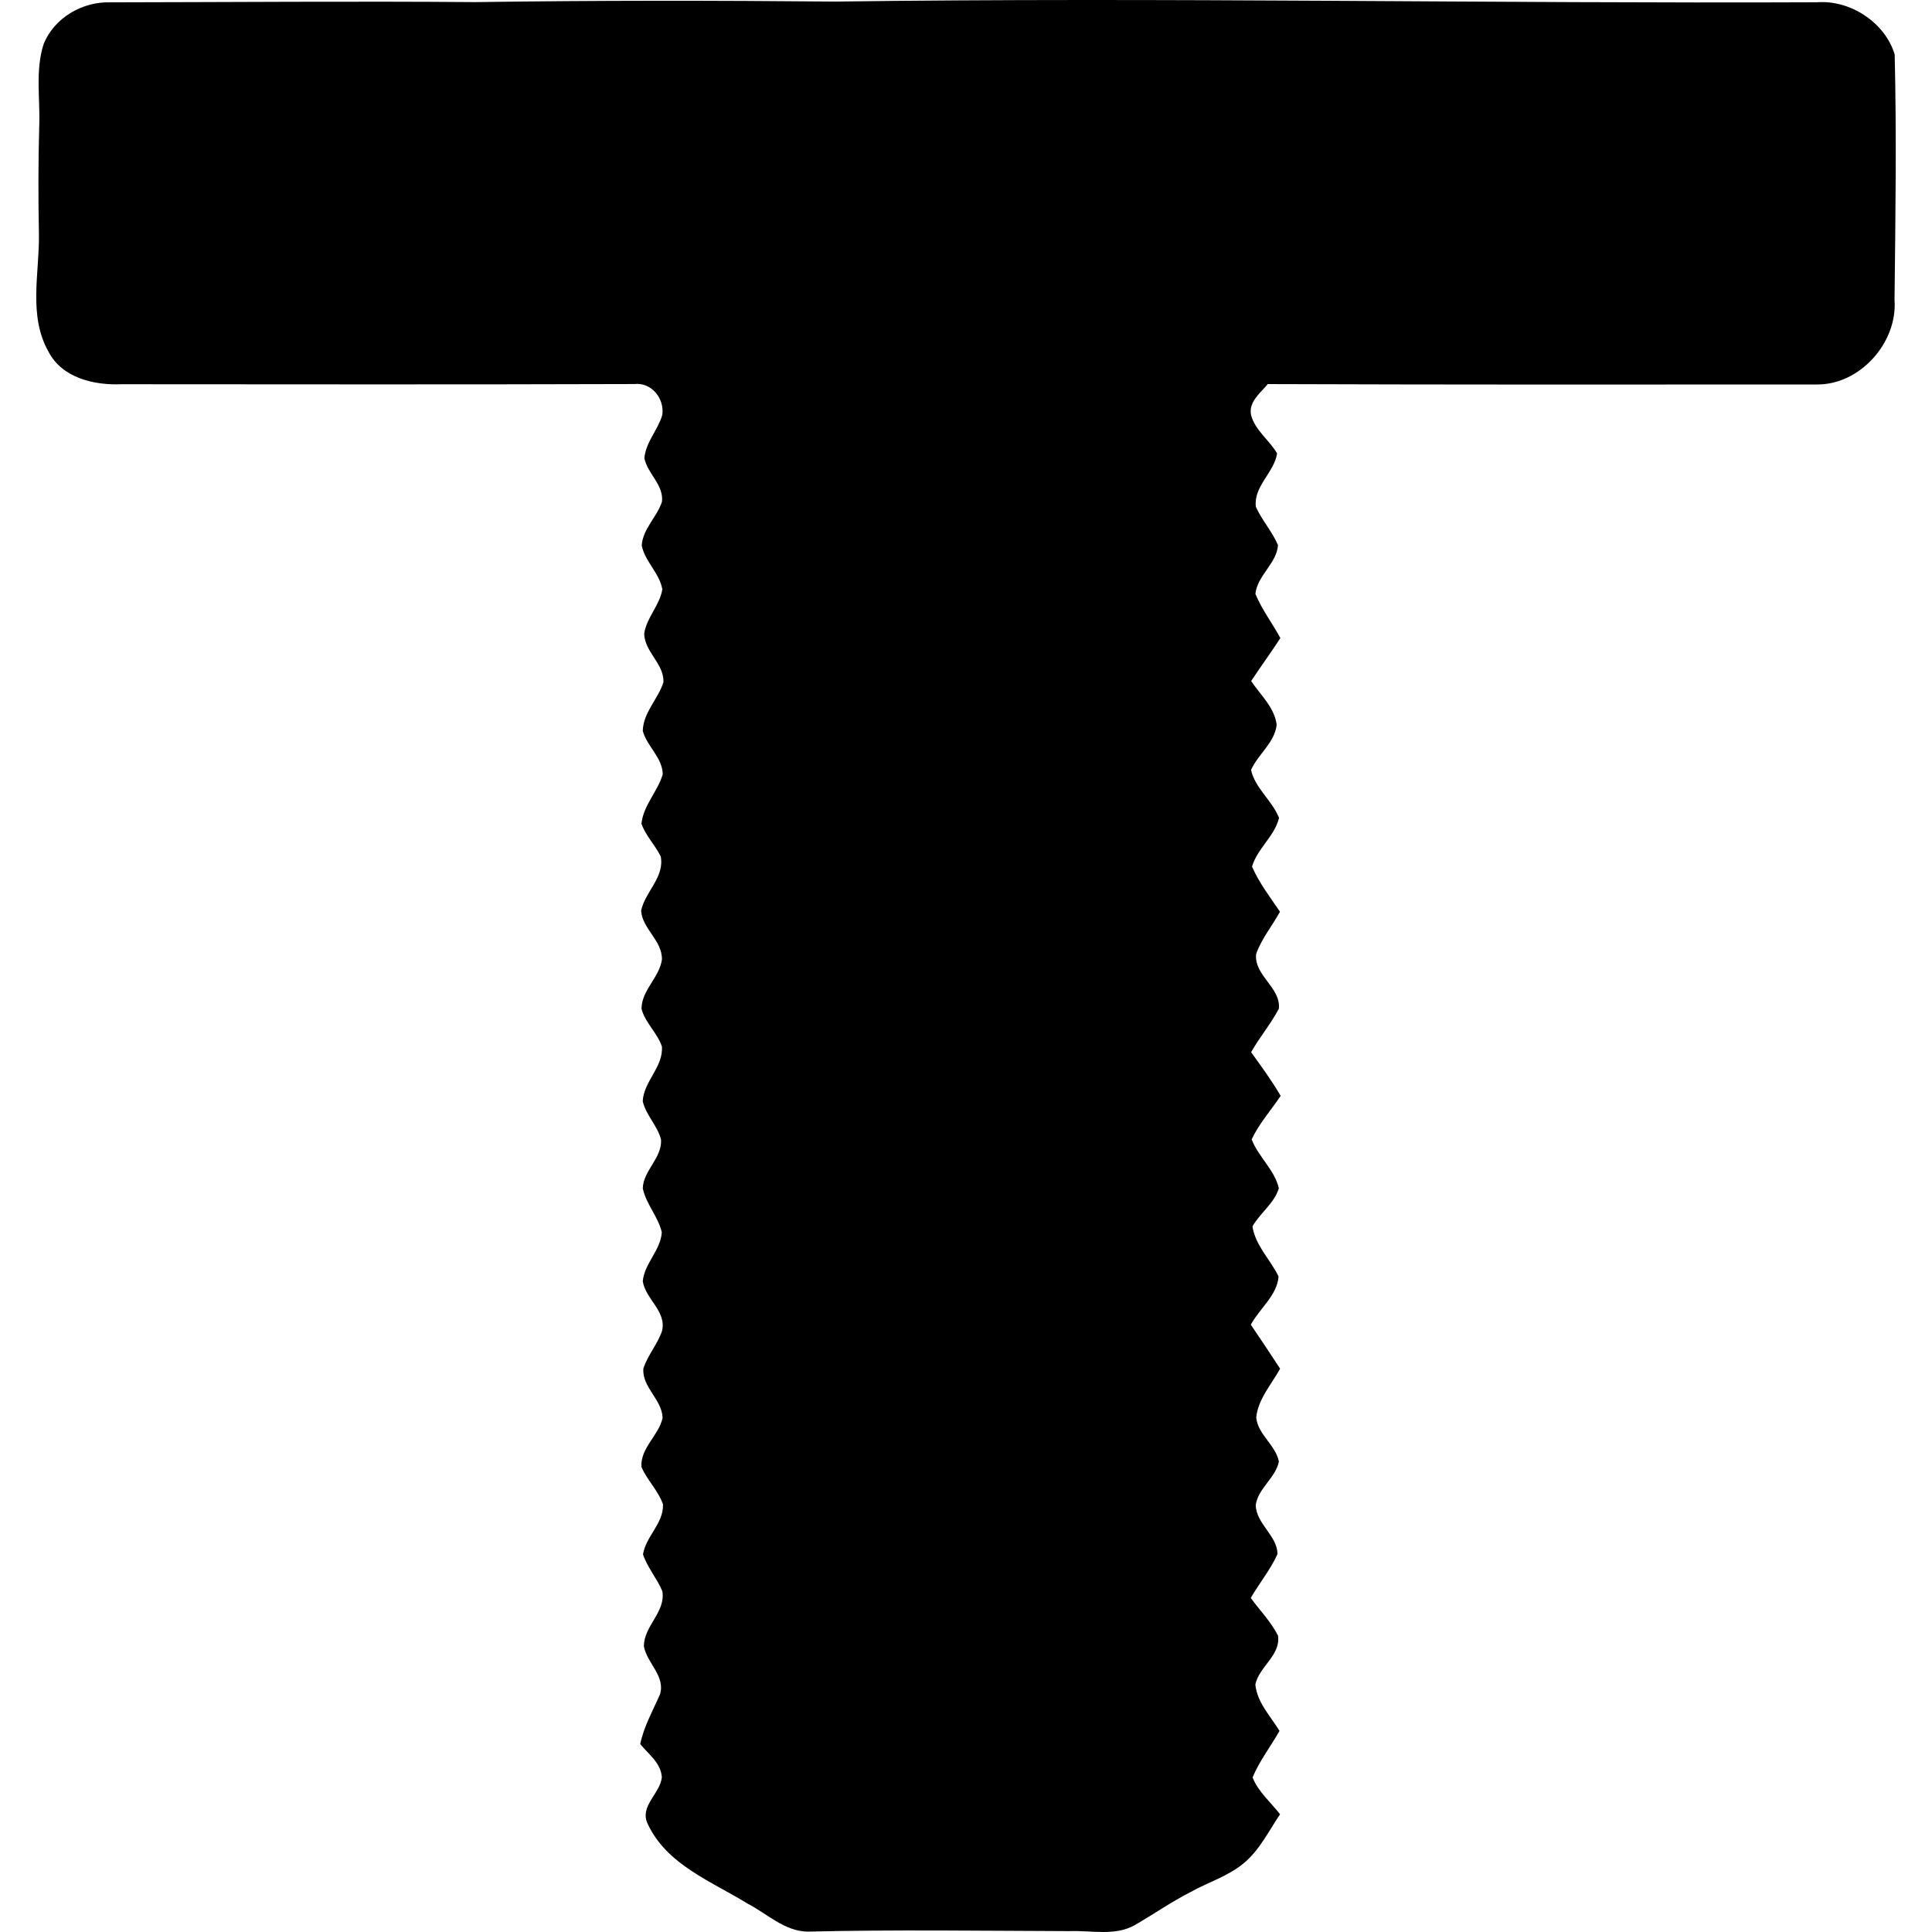
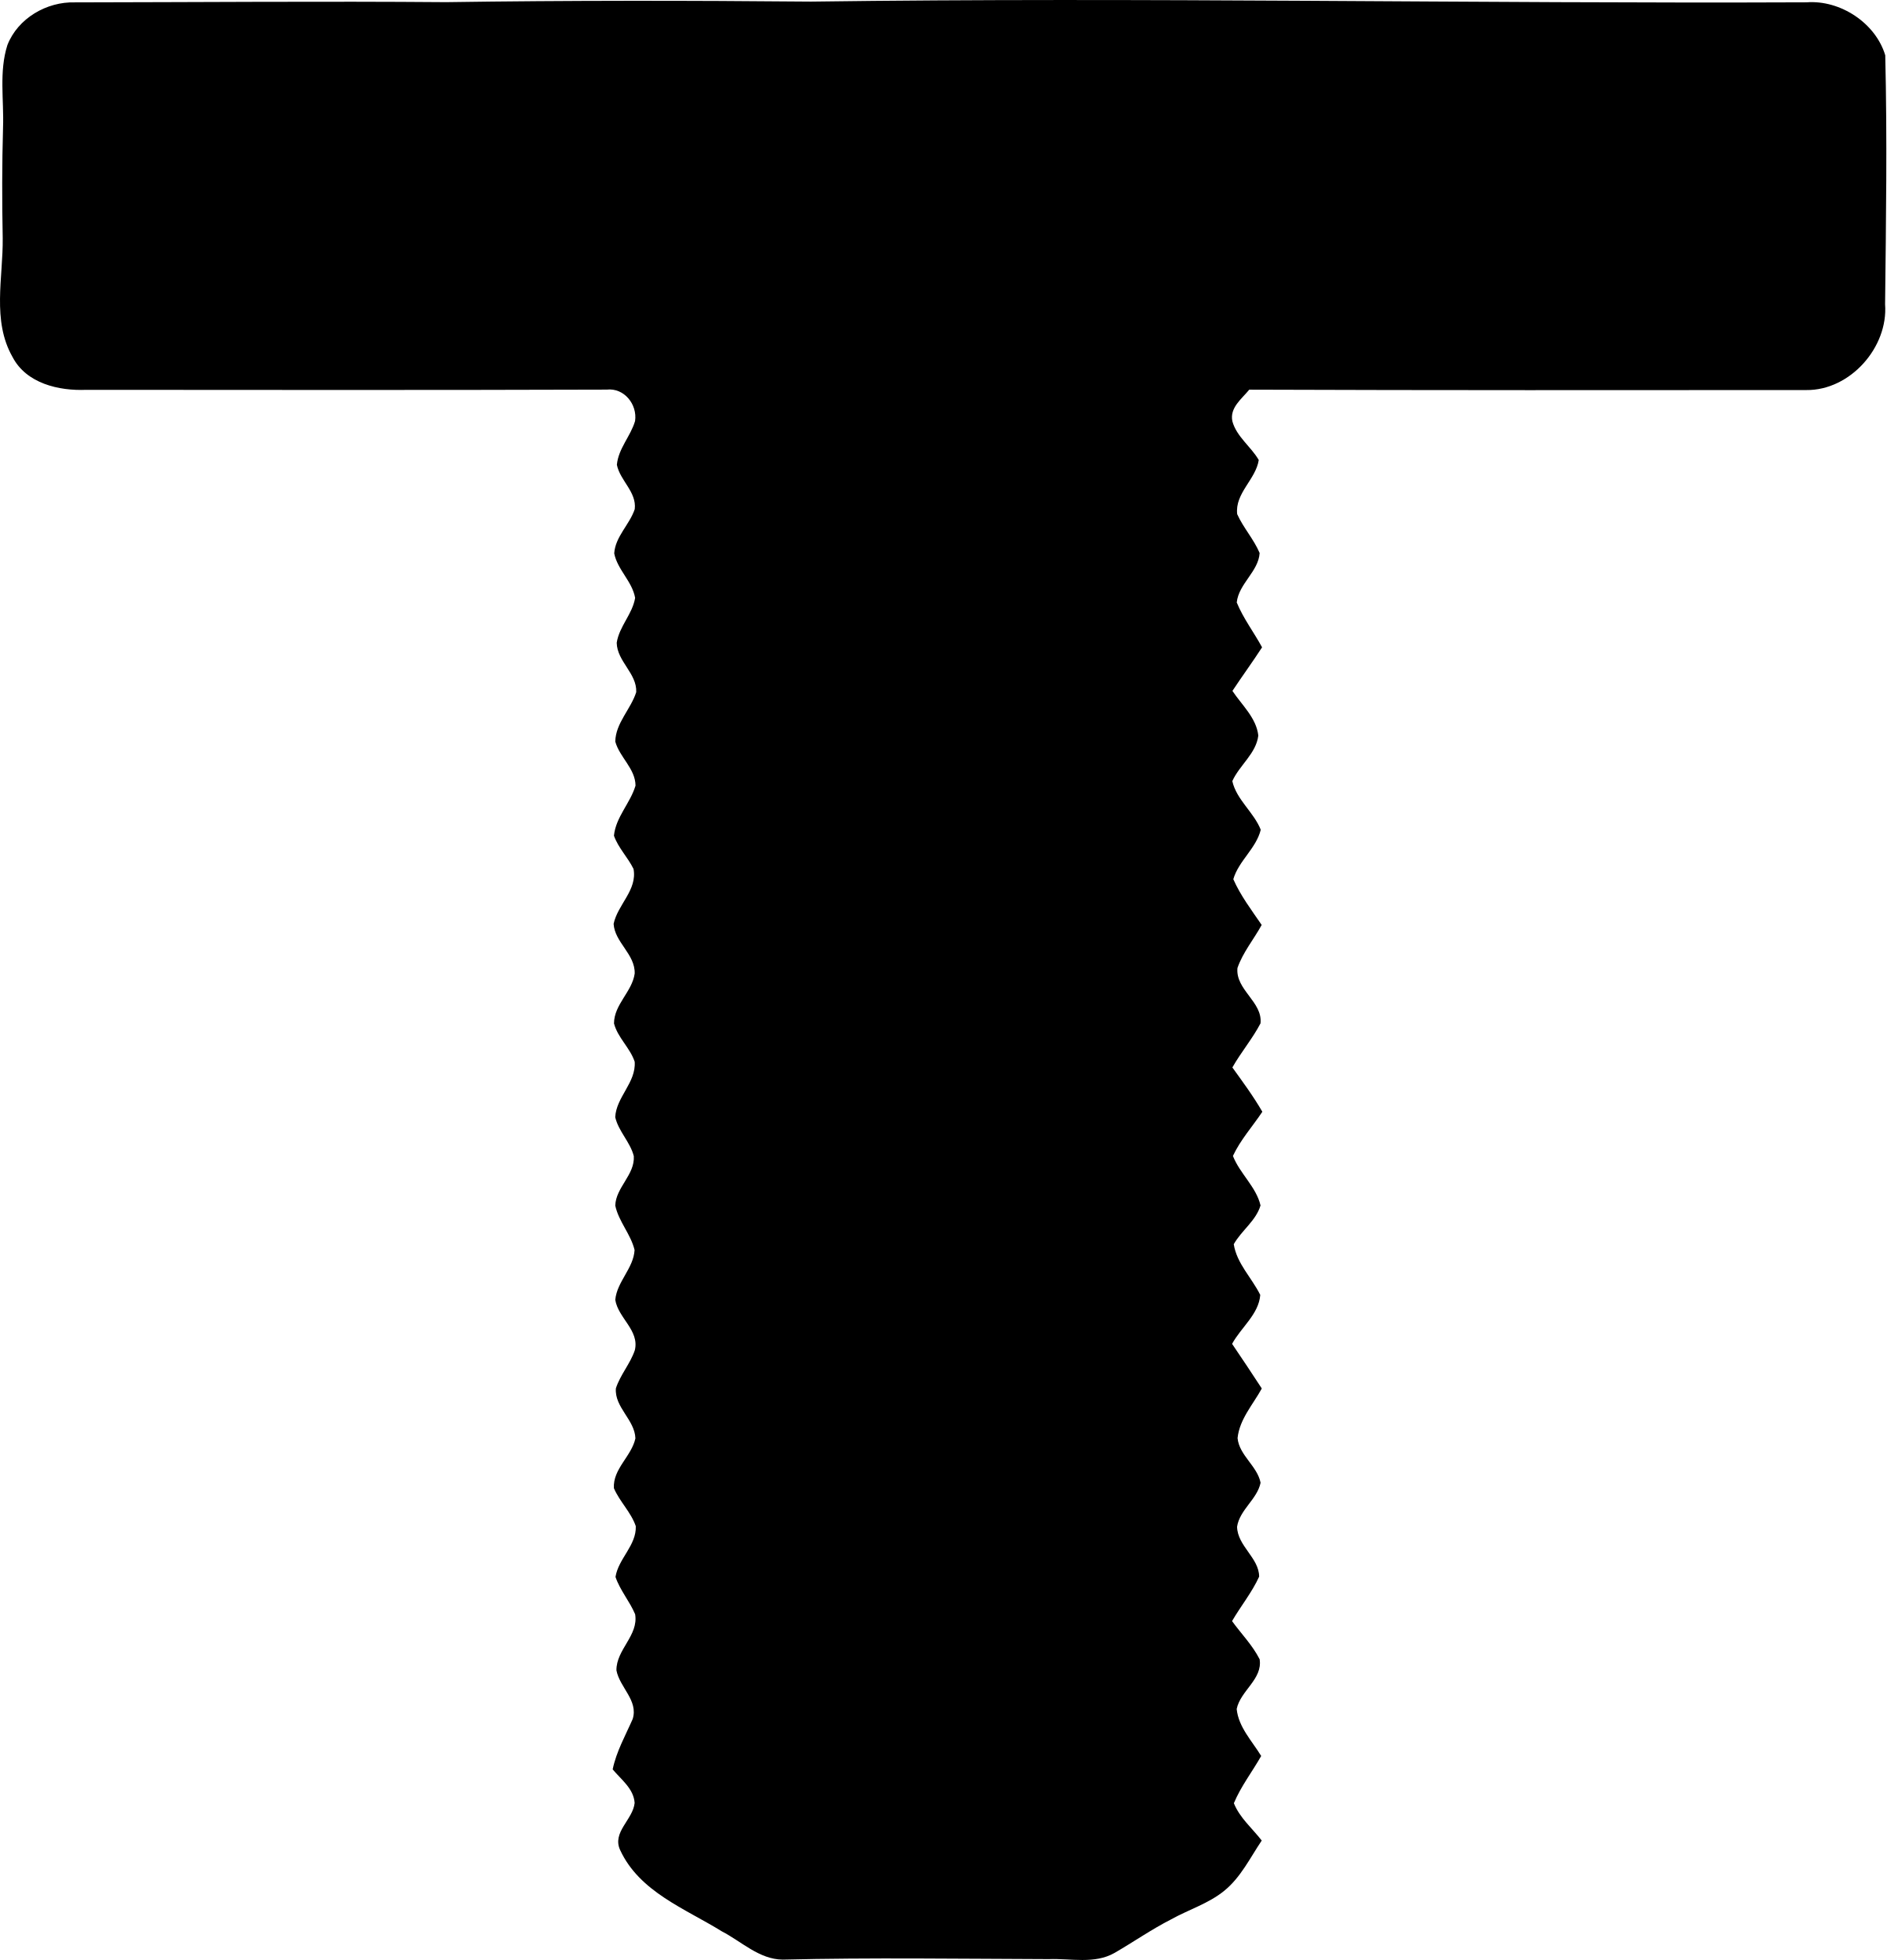
- <svg xmlns="http://www.w3.org/2000/svg" baseProfile="full" height="86pt" version="1.1" viewBox="0 0 86 86" width="86pt">
-   <defs />
-   <path d="M 1.939,1.974 C 2.398,0.802 3.659,0.067 4.902,0.104 C 10.333,0.096 15.758,0.05 21.189,0.094 C 26.525,0.016 31.861,0.021 37.2,0.07 C 51.757,-0.127 66.322,0.162 80.886,0.101 C 82.364,-0.011 83.914,1.006 84.339,2.426 C 84.426,6.063 84.373,9.708 84.332,13.348 C 84.475,15.236 82.801,17.136 80.874,17.114 C 72.725,17.119 64.577,17.126 56.431,17.097 C 56.103,17.502 55.564,17.888 55.691,18.485 C 55.875,19.162 56.504,19.589 56.848,20.184 C 56.717,21.04 55.797,21.637 55.902,22.559 C 56.171,23.159 56.63,23.656 56.887,24.265 C 56.836,25.078 55.97,25.61 55.882,26.435 C 56.169,27.133 56.635,27.74 56.994,28.403 C 56.574,29.05 56.118,29.672 55.693,30.315 C 56.106,30.936 56.741,31.496 56.829,32.273 C 56.734,33.064 56.004,33.571 55.688,34.272 C 55.87,35.09 56.63,35.634 56.935,36.408 C 56.732,37.233 55.965,37.772 55.732,38.577 C 56.05,39.3 56.533,39.934 56.977,40.584 C 56.63,41.217 56.152,41.785 55.914,42.472 C 55.819,43.43 57.023,43.957 56.926,44.901 C 56.571,45.58 56.069,46.168 55.691,46.837 C 56.147,47.471 56.613,48.102 57.006,48.781 C 56.576,49.427 56.045,50.011 55.715,50.72 C 56.018,51.496 56.739,52.079 56.926,52.892 C 56.727,53.564 56.091,53.991 55.751,54.593 C 55.885,55.445 56.545,56.068 56.914,56.818 C 56.851,57.665 56.067,58.247 55.678,58.966 C 56.118,59.616 56.554,60.266 56.982,60.924 C 56.596,61.628 56.001,62.275 55.919,63.1 C 55.992,63.86 56.783,64.321 56.928,65.059 C 56.78,65.787 56.013,66.238 55.897,66.988 C 55.911,67.835 56.863,68.356 56.865,69.179 C 56.55,69.873 56.059,70.47 55.676,71.13 C 56.079,71.686 56.574,72.186 56.887,72.804 C 57.023,73.683 56.045,74.18 55.88,74.986 C 55.958,75.782 56.554,76.391 56.955,77.049 C 56.562,77.743 56.064,78.381 55.756,79.121 C 56.013,79.764 56.562,80.22 56.979,80.759 C 56.47,81.514 56.062,82.37 55.341,82.957 C 54.647,83.525 53.774,83.787 53,84.219 C 52.143,84.656 51.354,85.207 50.524,85.687 C 49.644,86.192 48.593,85.925 47.632,85.961 C 43.74,85.949 39.845,85.891 35.953,85.983 C 34.929,85.971 34.152,85.19 33.288,84.743 C 31.679,83.746 29.682,83.016 28.831,81.186 C 28.452,80.395 29.389,79.846 29.461,79.109 C 29.42,78.478 28.867,78.082 28.498,77.636 C 28.661,76.85 29.059,76.151 29.377,75.425 C 29.631,74.612 28.801,74.037 28.663,73.29 C 28.653,72.377 29.641,71.761 29.483,70.829 C 29.243,70.257 28.821,69.781 28.622,69.191 C 28.75,68.383 29.542,67.813 29.512,66.966 C 29.304,66.35 28.804,65.891 28.552,65.297 C 28.503,64.447 29.326,63.901 29.495,63.113 C 29.469,62.295 28.573,61.751 28.639,60.917 C 28.833,60.317 29.272,59.837 29.471,59.24 C 29.677,58.371 28.738,57.832 28.612,57.034 C 28.685,56.233 29.413,55.653 29.459,54.848 C 29.292,54.149 28.763,53.603 28.612,52.899 C 28.634,52.101 29.478,51.545 29.425,50.727 C 29.267,50.106 28.755,49.645 28.61,49.019 C 28.653,48.133 29.529,47.5 29.464,46.585 C 29.26,45.974 28.719,45.532 28.556,44.906 C 28.559,44.071 29.352,43.515 29.464,42.717 C 29.491,41.868 28.588,41.351 28.539,40.536 C 28.719,39.686 29.585,39.053 29.413,38.126 C 29.163,37.616 28.743,37.204 28.554,36.668 C 28.634,35.85 29.272,35.241 29.5,34.471 C 29.495,33.724 28.801,33.229 28.612,32.537 C 28.629,31.72 29.294,31.12 29.532,30.368 C 29.566,29.545 28.692,29.024 28.675,28.204 C 28.784,27.483 29.367,26.947 29.483,26.233 C 29.355,25.505 28.707,24.998 28.566,24.282 C 28.612,23.542 29.241,23.02 29.466,22.338 C 29.556,21.586 28.823,21.091 28.683,20.395 C 28.746,19.681 29.284,19.143 29.481,18.473 C 29.588,17.742 29,17.007 28.236,17.095 C 20.626,17.119 13.014,17.109 5.402,17.104 C 4.191,17.155 2.766,16.825 2.162,15.66 C 1.252,14.061 1.755,12.178 1.733,10.443 C 1.701,8.827 1.701,7.209 1.747,5.593 C 1.791,4.389 1.565,3.146 1.939,1.974" fill="#000000" opacity="1.00" />
+ <svg xmlns="http://www.w3.org/2000/svg" version="1.1" viewBox="107.36 270.94 341.1 354.41">
+   <g id="#000000ff">
+     <path fill="#000000" opacity="1.00" d=" M 108.70 279.08 C 110.59 274.25 115.79 271.22 120.91 271.37 C 143.29 271.34 165.65 271.15 188.03 271.33 C 210.02 271.01 232.01 271.03 254.01 271.23 C 314.00 270.42 374.02 271.61 434.04 271.36 C 440.13 270.90 446.52 275.09 448.27 280.94 C 448.63 295.93 448.41 310.95 448.24 325.95 C 448.83 333.73 441.93 341.56 433.99 341.47 C 400.41 341.49 366.83 341.52 333.26 341.40 C 331.91 343.07 329.69 344.66 330.21 347.12 C 330.97 349.91 333.56 351.67 334.98 354.12 C 334.44 357.65 330.65 360.11 331.08 363.91 C 332.19 366.38 334.08 368.43 335.14 370.94 C 334.93 374.29 331.36 376.48 331.00 379.88 C 332.18 382.76 334.10 385.26 335.58 387.99 C 333.85 390.66 331.97 393.22 330.22 395.87 C 331.92 398.43 334.54 400.74 334.90 403.94 C 334.51 407.20 331.50 409.29 330.20 412.18 C 330.95 415.55 334.08 417.79 335.34 420.98 C 334.50 424.38 331.34 426.60 330.38 429.92 C 331.69 432.90 333.68 435.51 335.51 438.19 C 334.08 440.80 332.11 443.14 331.13 445.97 C 330.74 449.92 335.70 452.09 335.30 455.98 C 333.84 458.78 331.77 461.20 330.21 463.96 C 332.09 466.57 334.01 469.17 335.63 471.97 C 333.86 474.63 331.67 477.04 330.31 479.96 C 331.56 483.16 334.53 485.56 335.30 488.91 C 334.48 491.68 331.86 493.44 330.46 495.92 C 331.01 499.43 333.73 502.00 335.25 505.09 C 334.99 508.58 331.76 510.98 330.16 513.94 C 331.97 516.62 333.77 519.30 335.53 522.01 C 333.94 524.91 331.49 527.58 331.15 530.98 C 331.45 534.11 334.71 536.01 335.31 539.05 C 334.70 542.05 331.54 543.91 331.06 547.00 C 331.12 550.49 335.04 552.64 335.05 556.03 C 333.75 558.89 331.73 561.35 330.15 564.07 C 331.81 566.36 333.85 568.42 335.14 570.97 C 335.70 574.59 331.67 576.64 330.99 579.96 C 331.31 583.24 333.77 585.75 335.42 588.46 C 333.80 591.32 331.75 593.95 330.48 597.00 C 331.54 599.65 333.80 601.53 335.52 603.75 C 333.42 606.86 331.74 610.39 328.77 612.81 C 325.91 615.15 322.31 616.23 319.12 618.01 C 315.59 619.81 312.34 622.08 308.92 624.06 C 305.29 626.14 300.96 625.04 297.00 625.19 C 280.96 625.14 264.91 624.90 248.87 625.28 C 244.65 625.23 241.45 622.01 237.89 620.17 C 231.26 616.06 223.03 613.05 219.52 605.51 C 217.96 602.25 221.82 599.99 222.12 596.95 C 221.95 594.35 219.67 592.72 218.15 590.88 C 218.82 587.64 220.46 584.76 221.77 581.77 C 222.82 578.42 219.40 576.05 218.83 572.97 C 218.79 569.21 222.86 566.67 222.21 562.83 C 221.22 560.47 219.48 558.51 218.66 556.08 C 219.19 552.75 222.45 550.40 222.33 546.91 C 221.47 544.37 219.41 542.48 218.37 540.03 C 218.17 536.53 221.56 534.28 222.26 531.03 C 222.15 527.66 218.46 525.42 218.73 521.98 C 219.53 519.51 221.34 517.53 222.16 515.07 C 223.01 511.49 219.14 509.27 218.62 505.98 C 218.92 502.68 221.92 500.29 222.11 496.97 C 221.42 494.09 219.24 491.84 218.62 488.94 C 218.71 485.65 222.19 483.36 221.97 479.99 C 221.32 477.43 219.21 475.53 218.61 472.95 C 218.79 469.30 222.40 466.69 222.13 462.92 C 221.29 460.40 219.06 458.58 218.39 456.00 C 218.40 452.56 221.67 450.27 222.13 446.98 C 222.24 443.48 218.52 441.35 218.32 437.99 C 219.06 434.49 222.63 431.88 221.92 428.06 C 220.89 425.96 219.16 424.26 218.38 422.05 C 218.71 418.68 221.34 416.17 222.28 413.00 C 222.26 409.92 219.40 407.88 218.62 405.03 C 218.69 401.66 221.43 399.19 222.41 396.09 C 222.55 392.70 218.95 390.55 218.88 387.17 C 219.33 384.20 221.73 381.99 222.21 379.05 C 221.68 376.05 219.01 373.96 218.43 371.01 C 218.62 367.96 221.21 365.81 222.14 363.00 C 222.51 359.90 219.49 357.86 218.91 354.99 C 219.17 352.05 221.39 349.83 222.20 347.07 C 222.64 344.06 220.22 341.03 217.07 341.39 C 185.71 341.49 154.34 341.45 122.97 341.43 C 117.98 341.64 112.11 340.28 109.62 335.48 C 105.87 328.89 107.94 321.13 107.85 313.98 C 107.72 307.32 107.72 300.65 107.91 293.99 C 108.09 289.03 107.16 283.91 108.70 279.08 Z" />
+   </g>
</svg>
